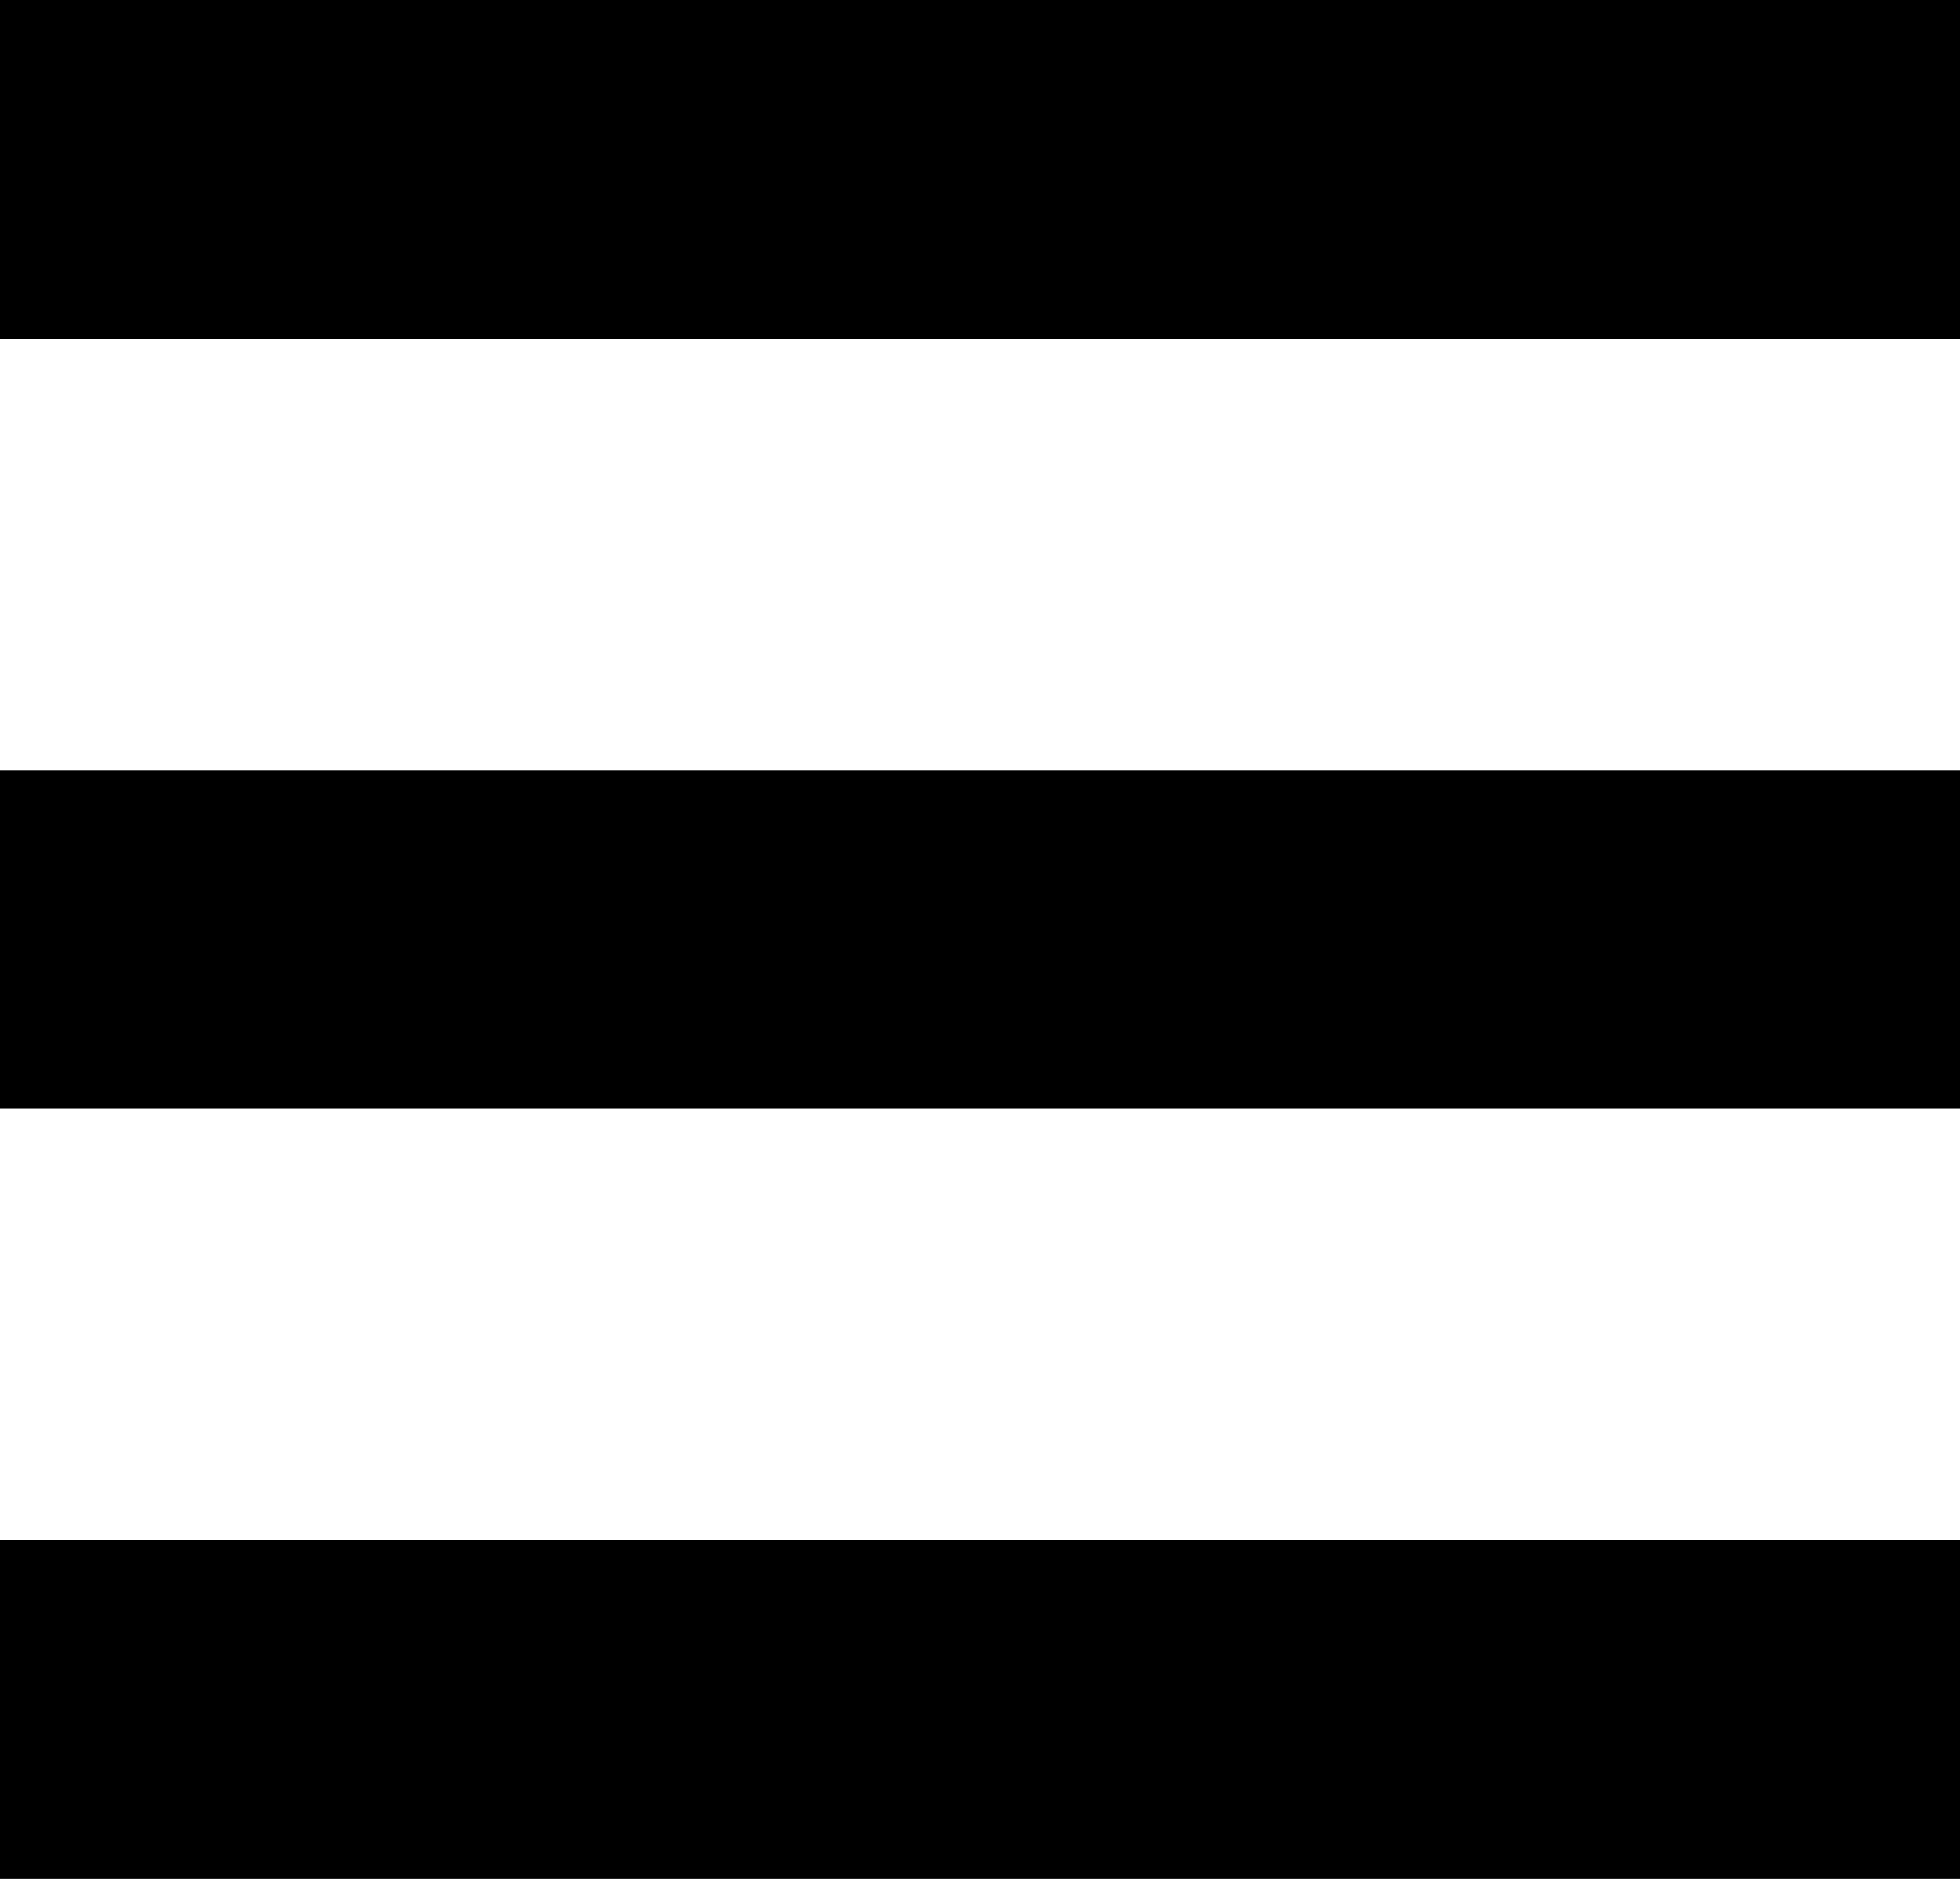
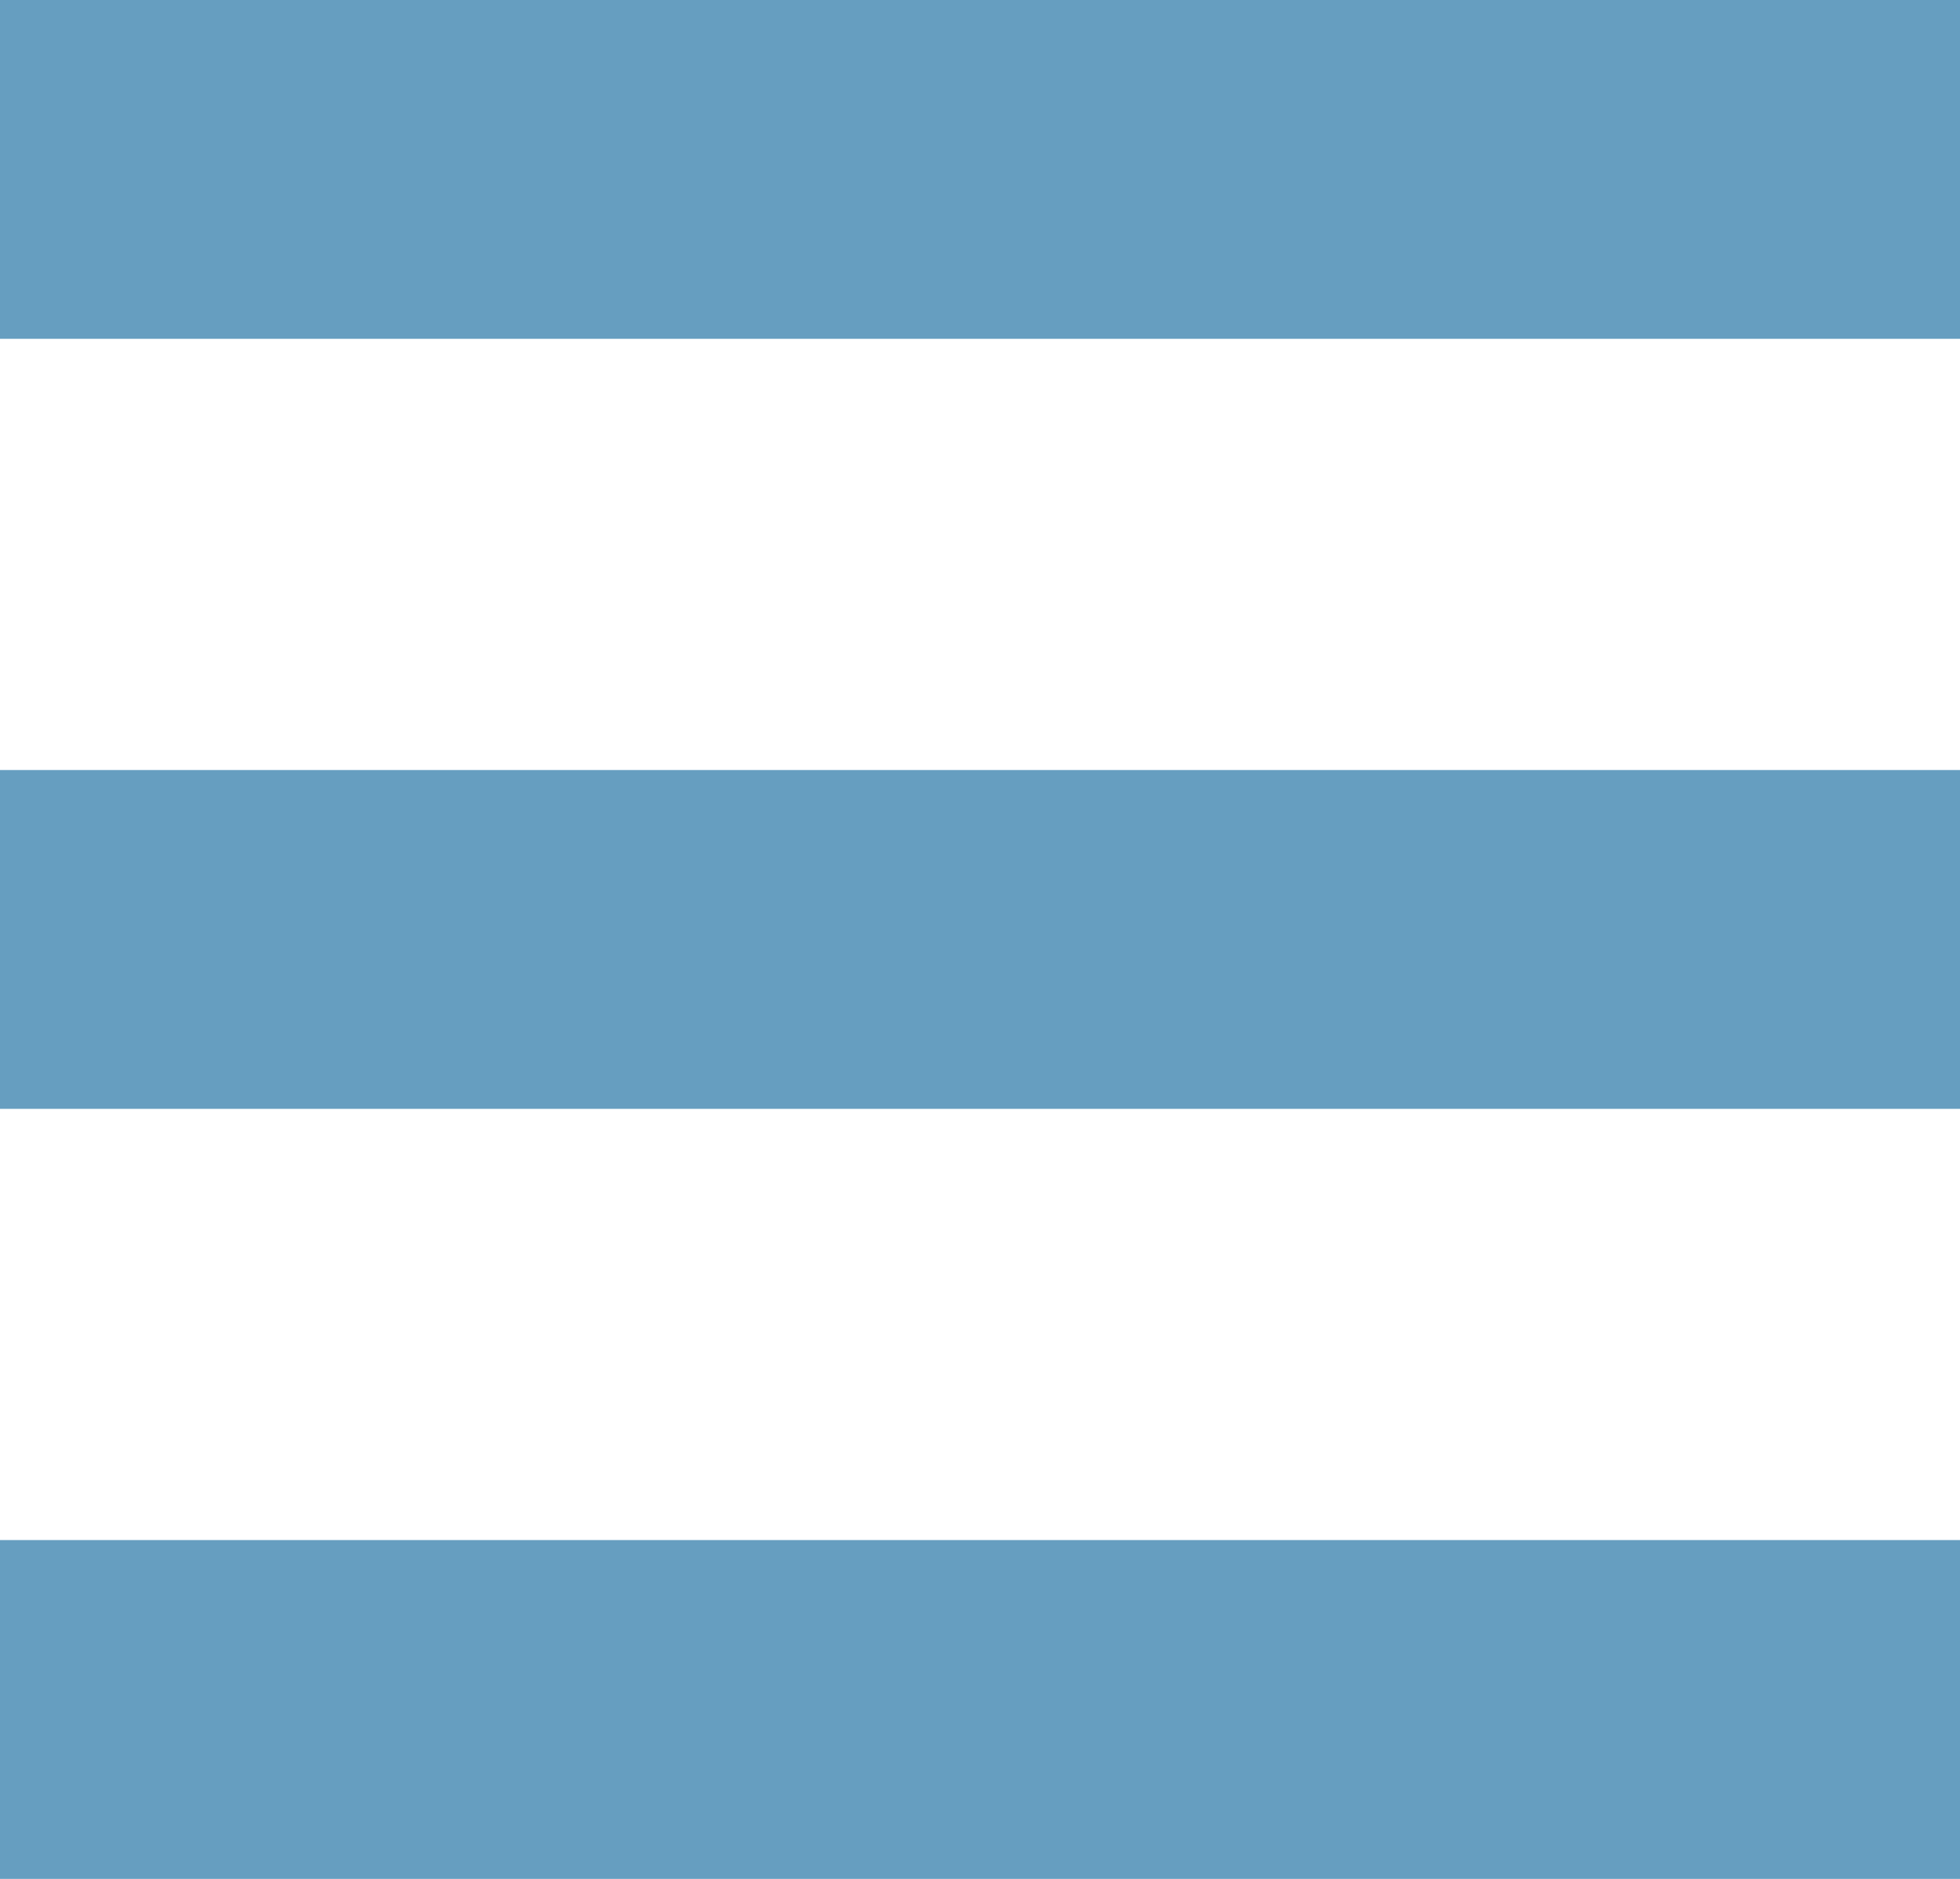
- <svg xmlns="http://www.w3.org/2000/svg" version="1.0" id="Layer_1" x="0px" y="0px" width="22.928px" height="21.982px" viewBox="0 0 22.928 21.982" enable-background="new 0 0 22.928 21.982" xml:space="preserve">
+ <svg xmlns="http://www.w3.org/2000/svg" fill="#669ec0" version="1.0" id="Layer_1" x="0px" y="0px" width="22.928px" height="21.982px" viewBox="0 0 22.928 21.982" enable-background="new 0 0 22.928 21.982" xml:space="preserve">
  <g>
    <rect width="22.928" height="3.964" />
    <rect y="9.009" width="22.928" height="3.964" />
    <rect y="18.018" width="22.928" height="3.964" />
  </g>
</svg>
